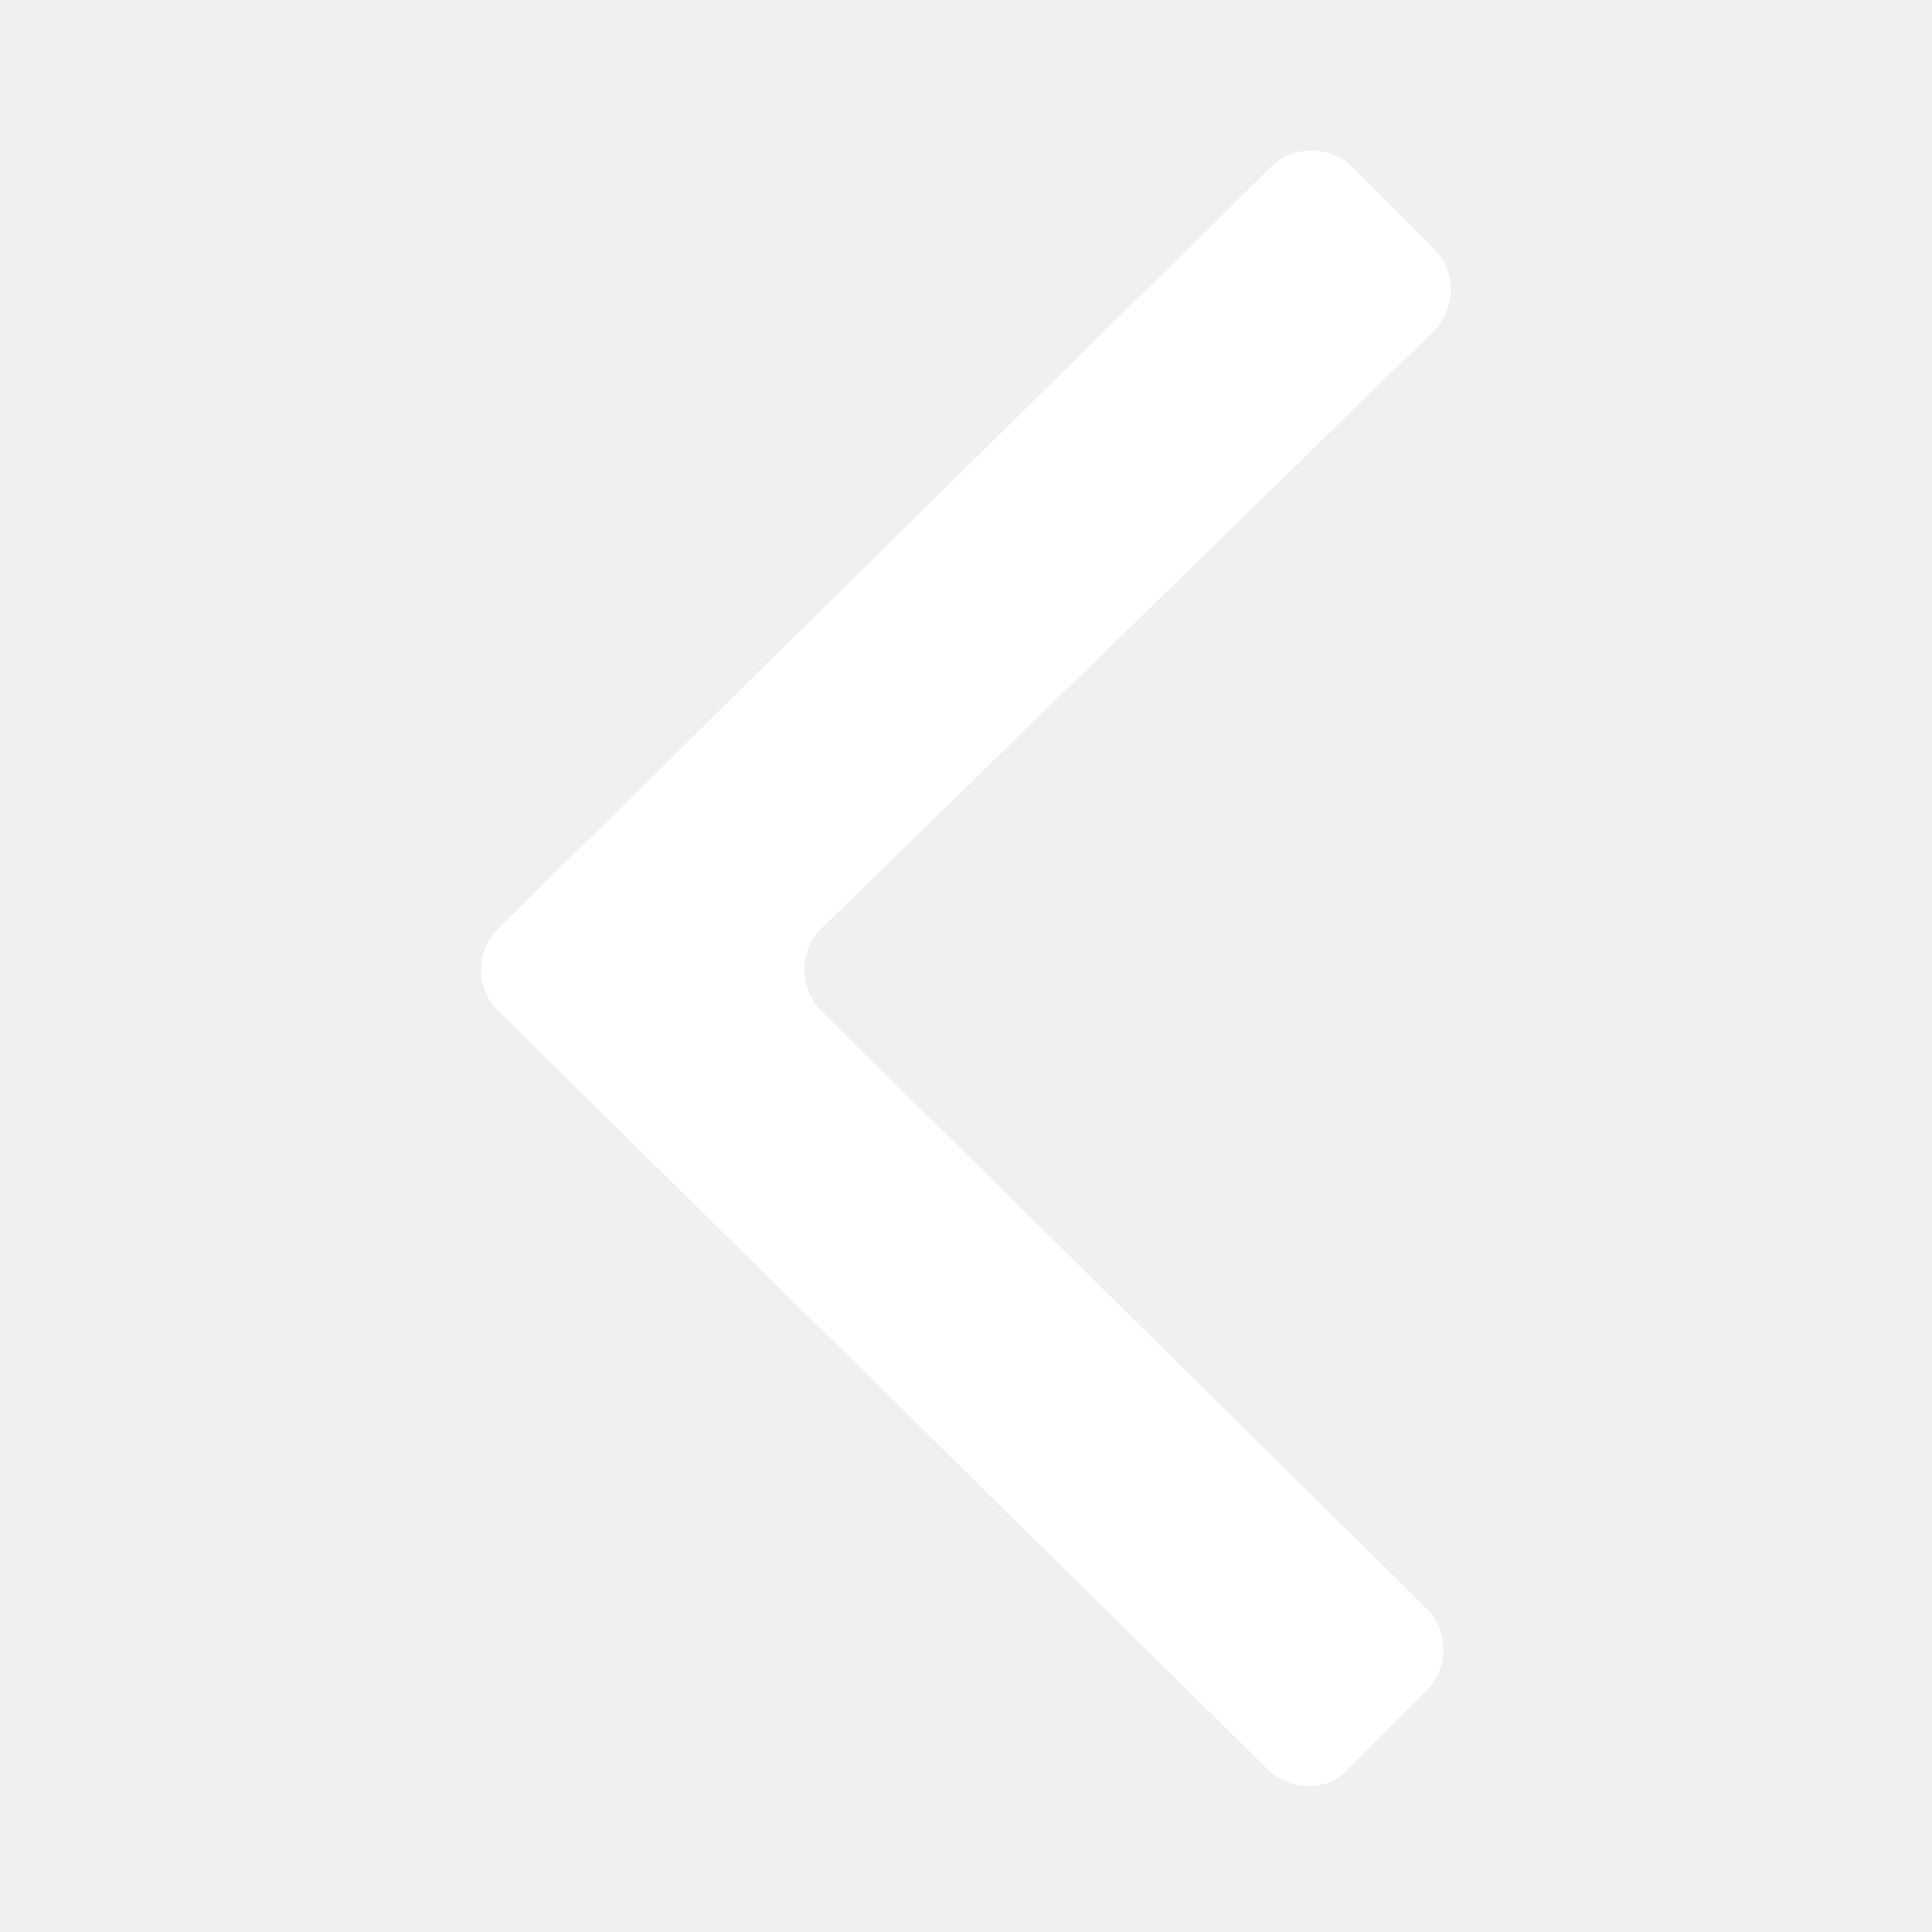
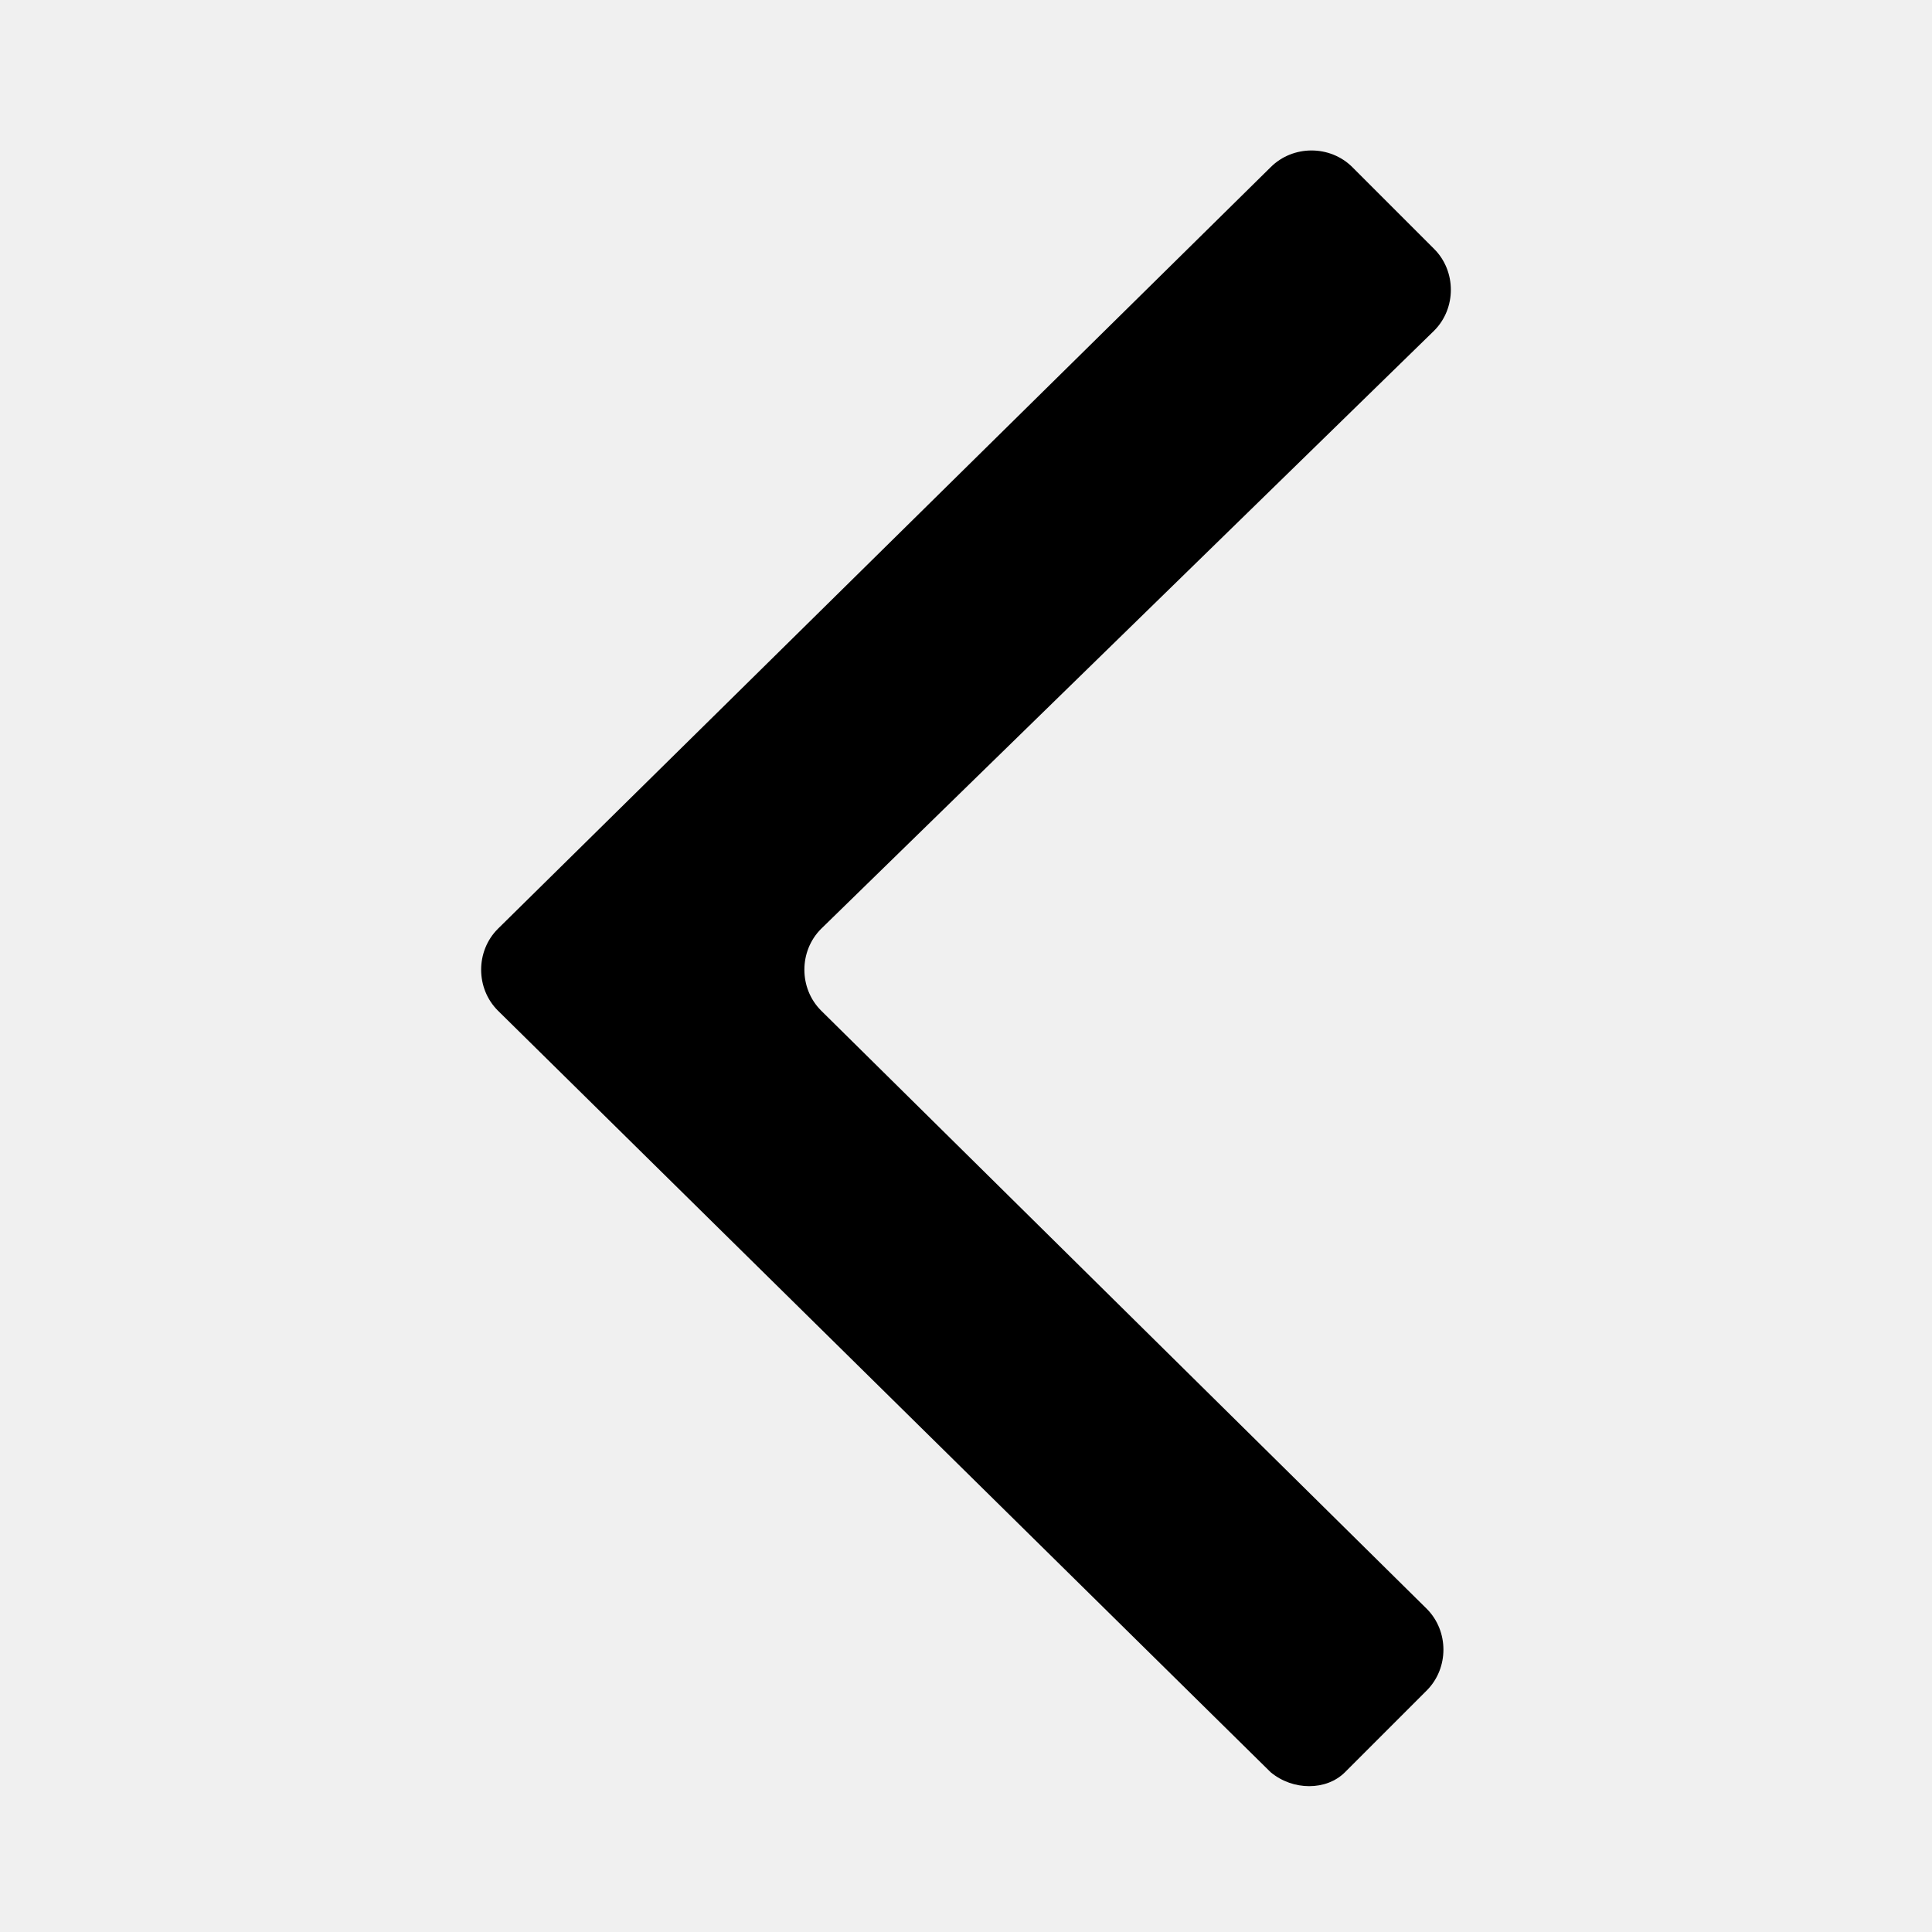
- <svg xmlns="http://www.w3.org/2000/svg" height="20" width="20" viewBox="0 0 520 520" fill="#fff">
+ <svg xmlns="http://www.w3.org/2000/svg" height="20" width="20" viewBox="0 0 520 520" fill="#000">
  <path d="M342 477 134 272c-6-6-6-16 0-22L342 45c6-6 16-6 22 0l22 22c6 6 6 16 0 22L221 250c-6 6-6 16 0 22l163 161c6 6 6 16 0 22l-22 22c-5 5-14 5-20 0z" />
</svg>
